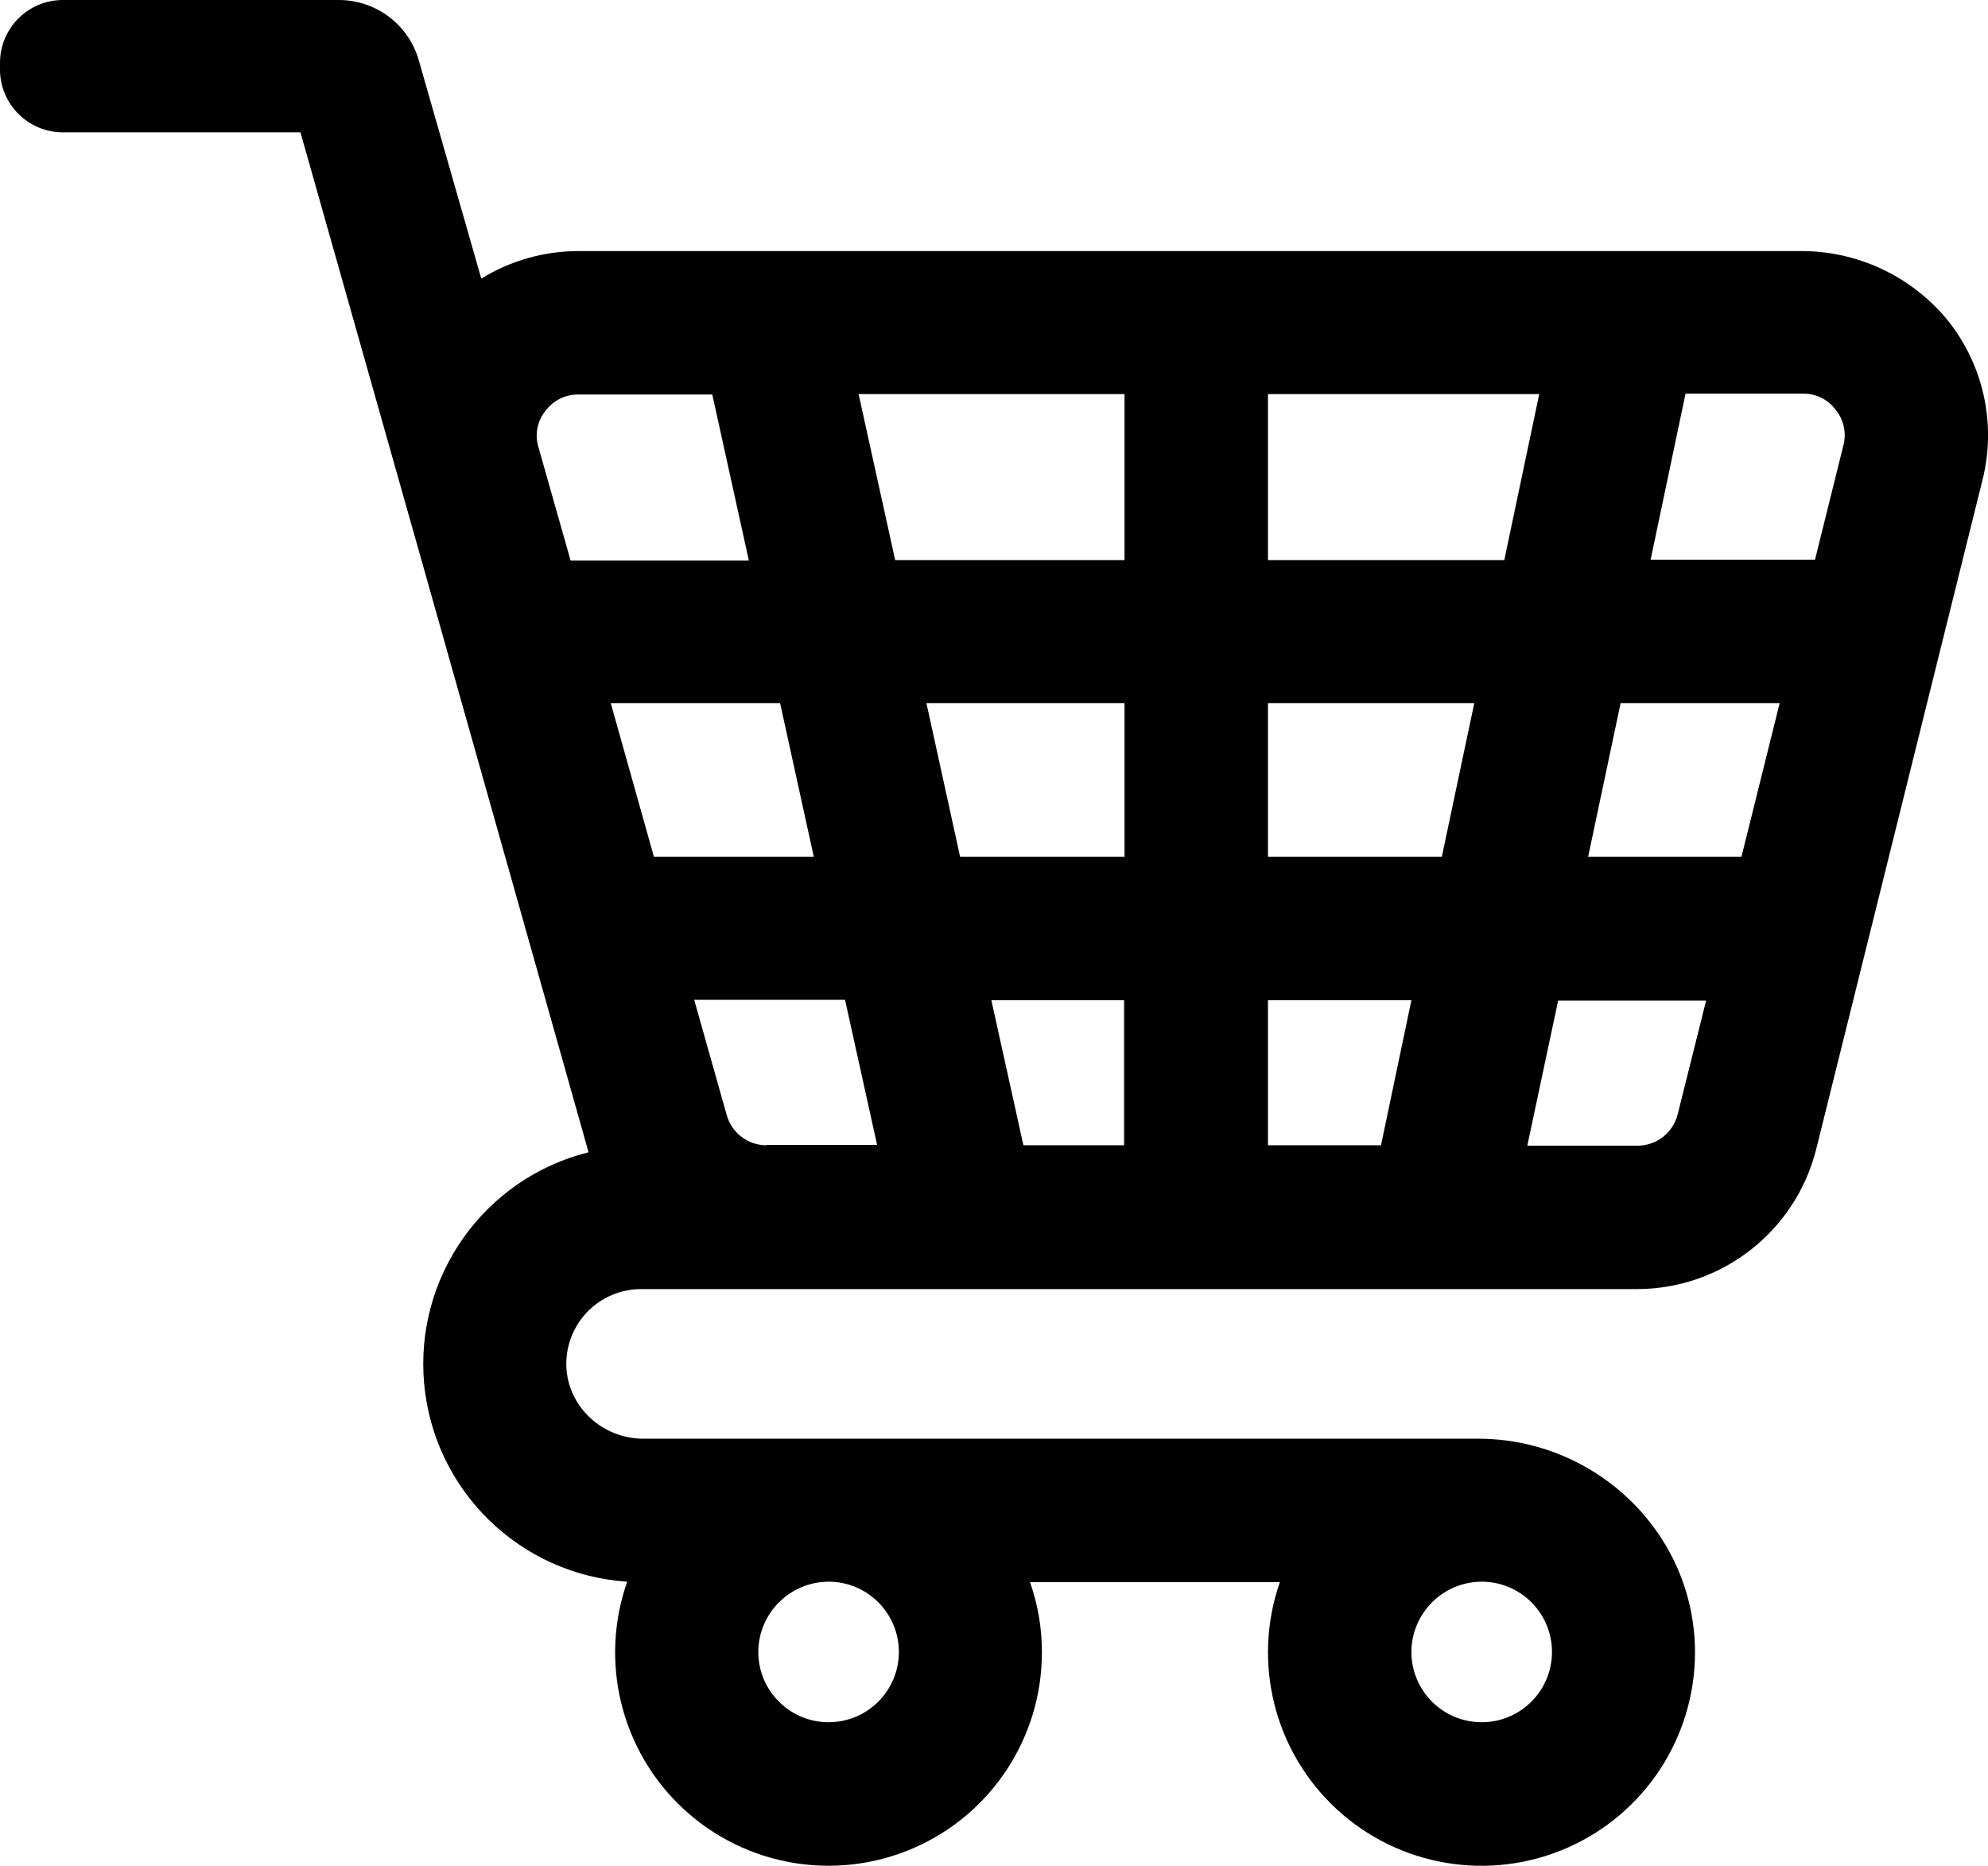
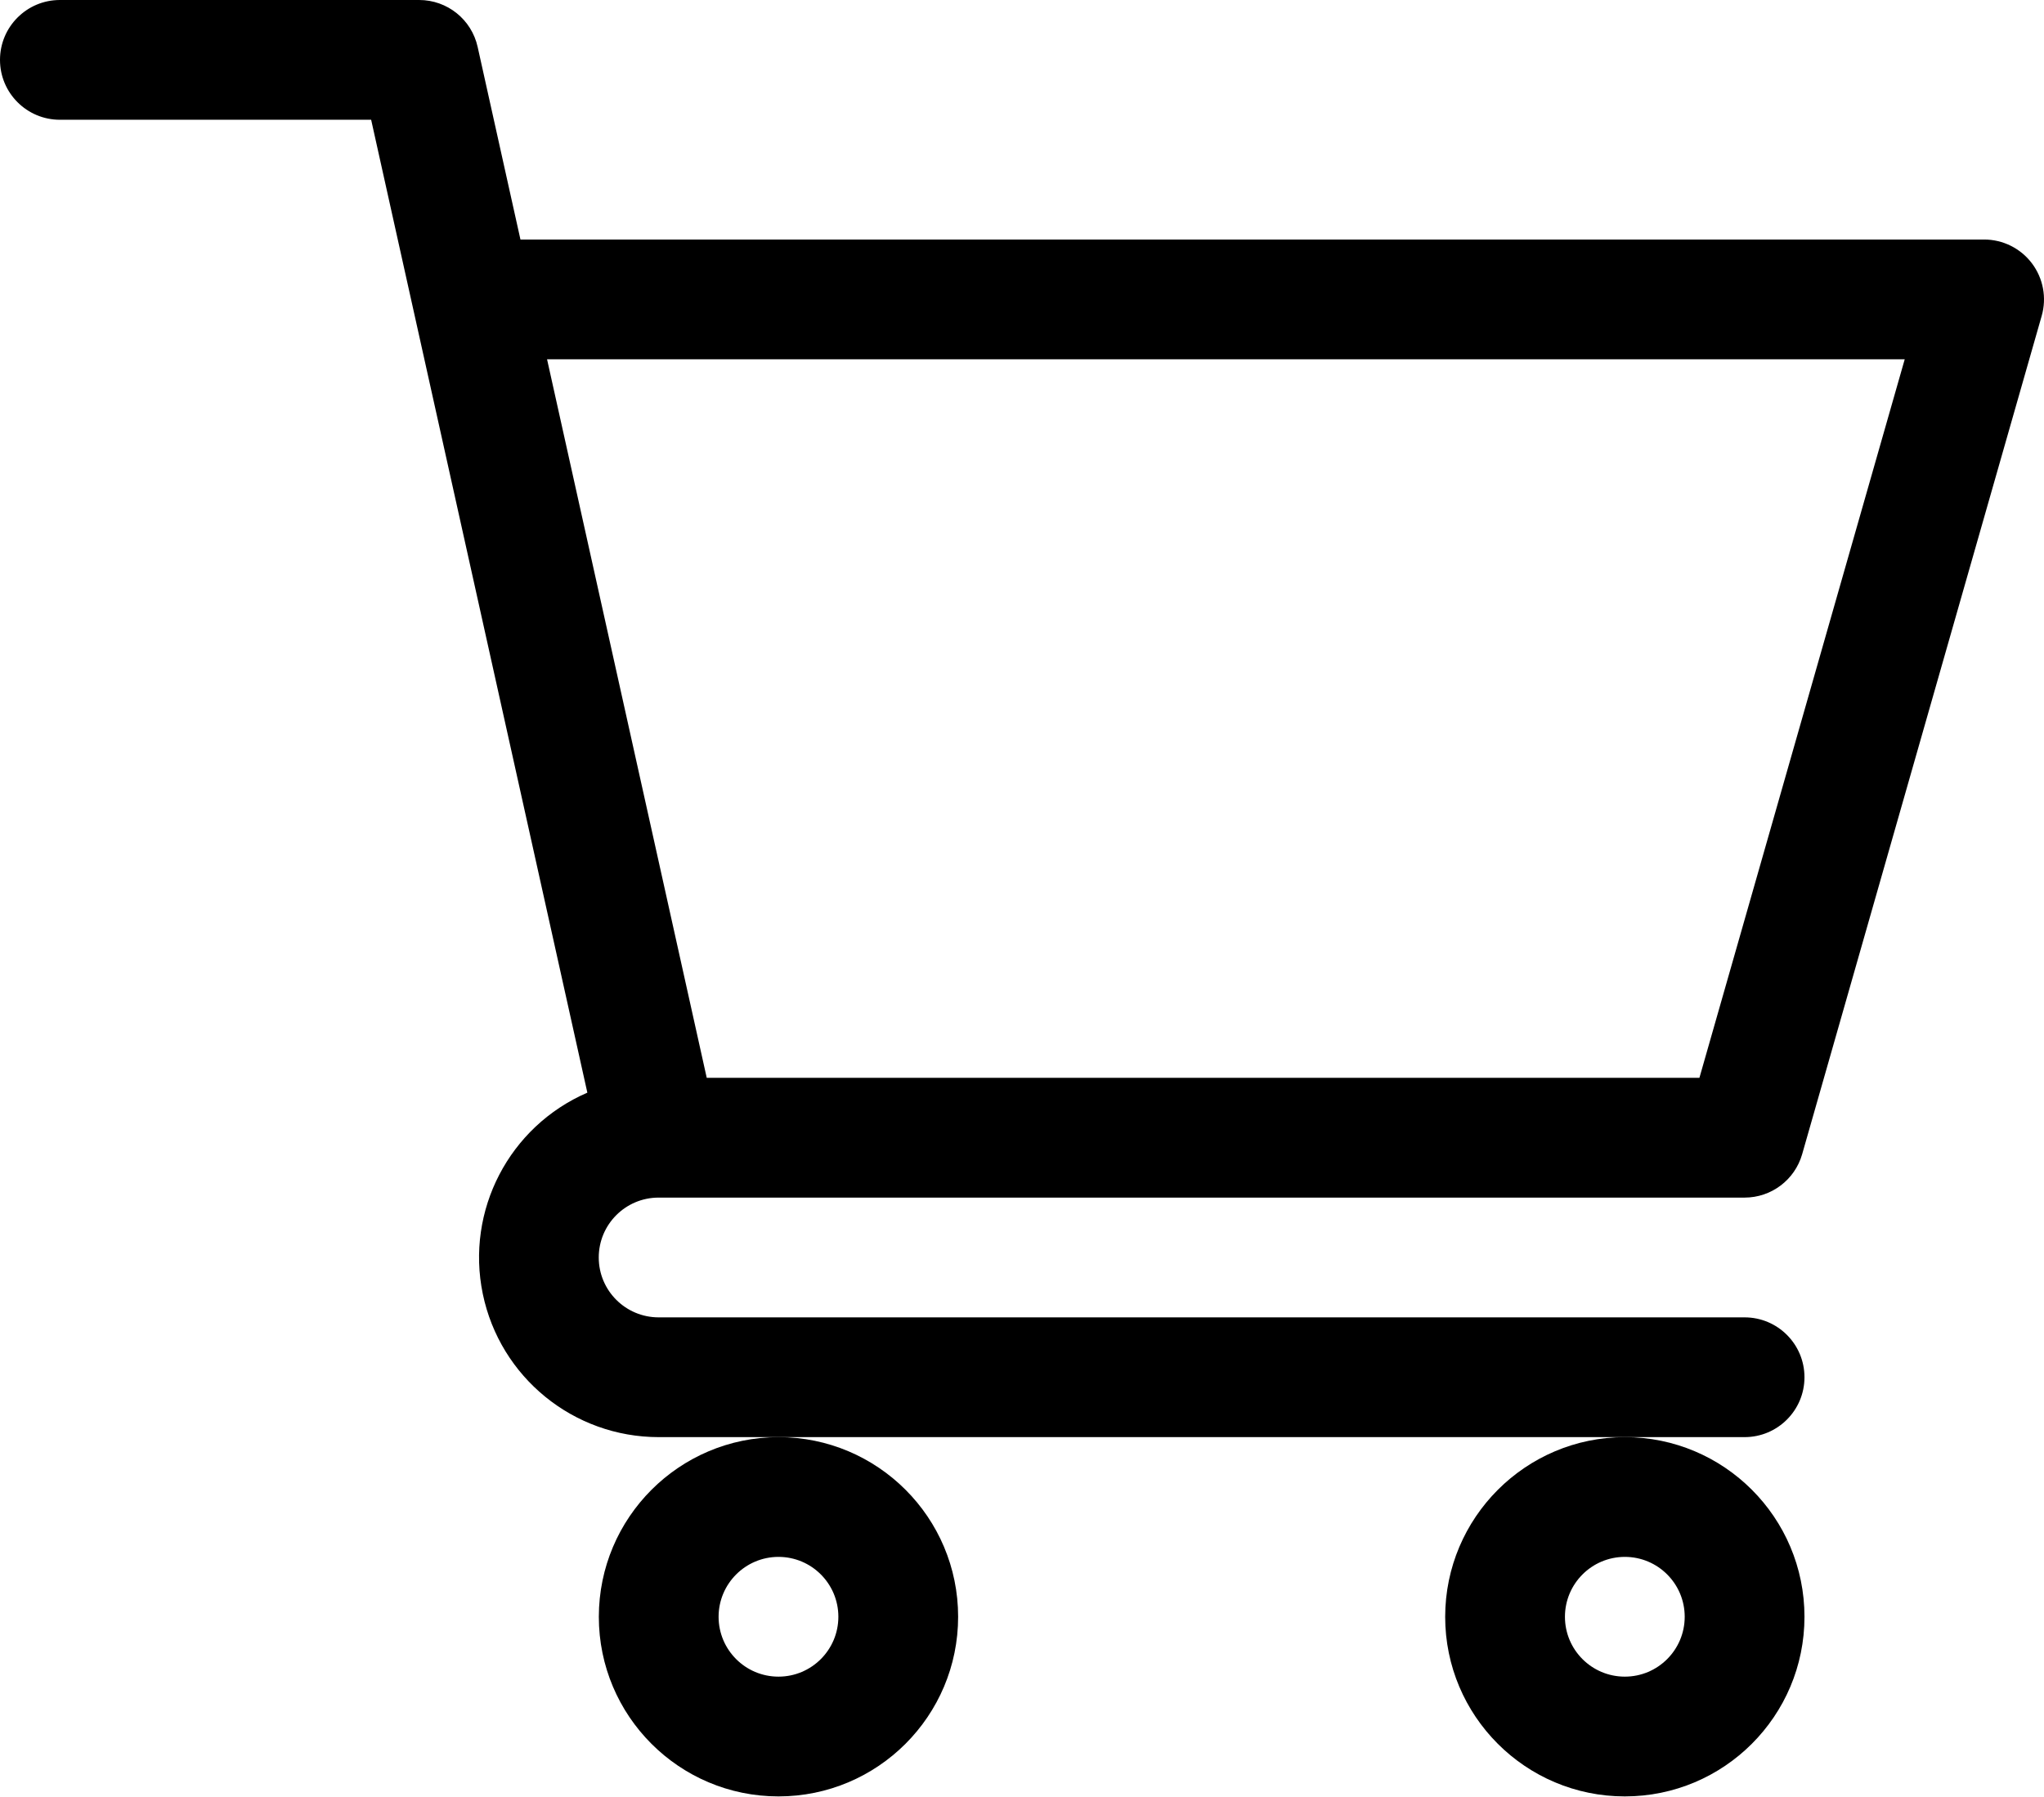
- <svg xmlns="http://www.w3.org/2000/svg" viewBox="0 0 483.688 454.028">
-   <g transform="translate(0 -14.83)">
-     <path d="M473.6,92.43A45.987,45.987,0,0,0,438,75.93H140.7a44.978,44.978,0,0,0-23.6,6.7l-15.2-53.1a20.221,20.221,0,0,0-19.4-14.7H15.3A15.3,15.3,0,0,0,0,30.13v1.6a15.3,15.3,0,0,0,15.3,15.3H73.1l29.5,104.3,40.6,143.9a53.1,53.1,0,0,0,9.4,104.5,51.918,51.918,0,1,0,100.9,17.2,51.171,51.171,0,0,0-2.9-17.1h60.8a51.946,51.946,0,1,0,101,17.1c0-28.9-24-52-52.8-52H156.5c-9.9,0-18.3-7.7-18.7-17.5a18.177,18.177,0,0,1,18.2-18.9H398.3a45.019,45.019,0,0,0,43.6-34.1l40.4-162.6A44.7,44.7,0,0,0,473.6,92.43ZM360.5,399.73a17.1,17.1,0,1,1-17.1,17.1A17.157,17.157,0,0,1,360.5,399.73Zm-158.9,0a17.1,17.1,0,1,1-17.1,17.1A17.157,17.157,0,0,1,201.6,399.73Zm-62.8-248.6-7.8-27.5a9.593,9.593,0,0,1,1.7-8.8,9.847,9.847,0,0,1,8-4h32.6l8.9,40.4H138.8v-.1Zm9.8,34.8h41.2l8.2,37.4H159.1Zm37.9,107.6a10.053,10.053,0,0,1-9.7-7.4l-7.9-28h36.7l7.8,35.3H186.5v.1Zm87.1,0H249l-7.8-35.3h32.3v35.3Zm0-70.2h-40l-8.2-37.4h48.2Zm0-72.2H217.8l-8.9-40.4h64.7ZM336,293.53H308.5v-35.3h34.9Zm14.8-70.2H308.5v-37.4h50.2Zm-42.3-72.2v-40.4h66l-8.5,40.4Zm99.7,134.8a10.065,10.065,0,0,1-9.8,7.7H371.6l7.5-35.3h36Zm15.5-62.6H386.4l7.9-37.4H433Zm24.8-100.1-6.9,27.8h-40l8.5-40.4h28.6a9.592,9.592,0,0,1,7.9,3.9A9.709,9.709,0,0,1,448.5,123.23Z" />
+ <svg xmlns="http://www.w3.org/2000/svg" viewBox="0 0 511.999 450">
+   <g transform="translate(-1802 -965)">
+     <path d="M164.961,300h.023c.02,0,.039,0,.059,0H437a15,15,0,0,0,14.422-10.879l60-210A15,15,0,0,0,497,60H130.367L119.644,11.746A15,15,0,0,0,105,0H15a15,15,0,1,0,0,30H92.969c1.9,8.551,51.312,230.918,54.156,243.711A44.995,44.995,0,0,0,165,360H437a15,15,0,0,0,0-30H165a15,15,0,0,1-.039-30ZM477.113,90l-51.43,180H177.031l-40-180Z" transform="translate(1802 965)" />
+     <path d="M150,405a45,45,0,1,0,45-45A45.052,45.052,0,0,0,150,405Zm45-15a15,15,0,1,1-15,15A15.019,15.019,0,0,1,195,390Zm0,0" transform="translate(1802 965)" />
+     <path d="M362,405a45,45,0,1,0,45-45A45.052,45.052,0,0,0,362,405Zm45-15a15,15,0,1,1-15,15A15.019,15.019,0,0,1,407,390Zm0,0" transform="translate(1802 965)" />
  </g>
</svg>
